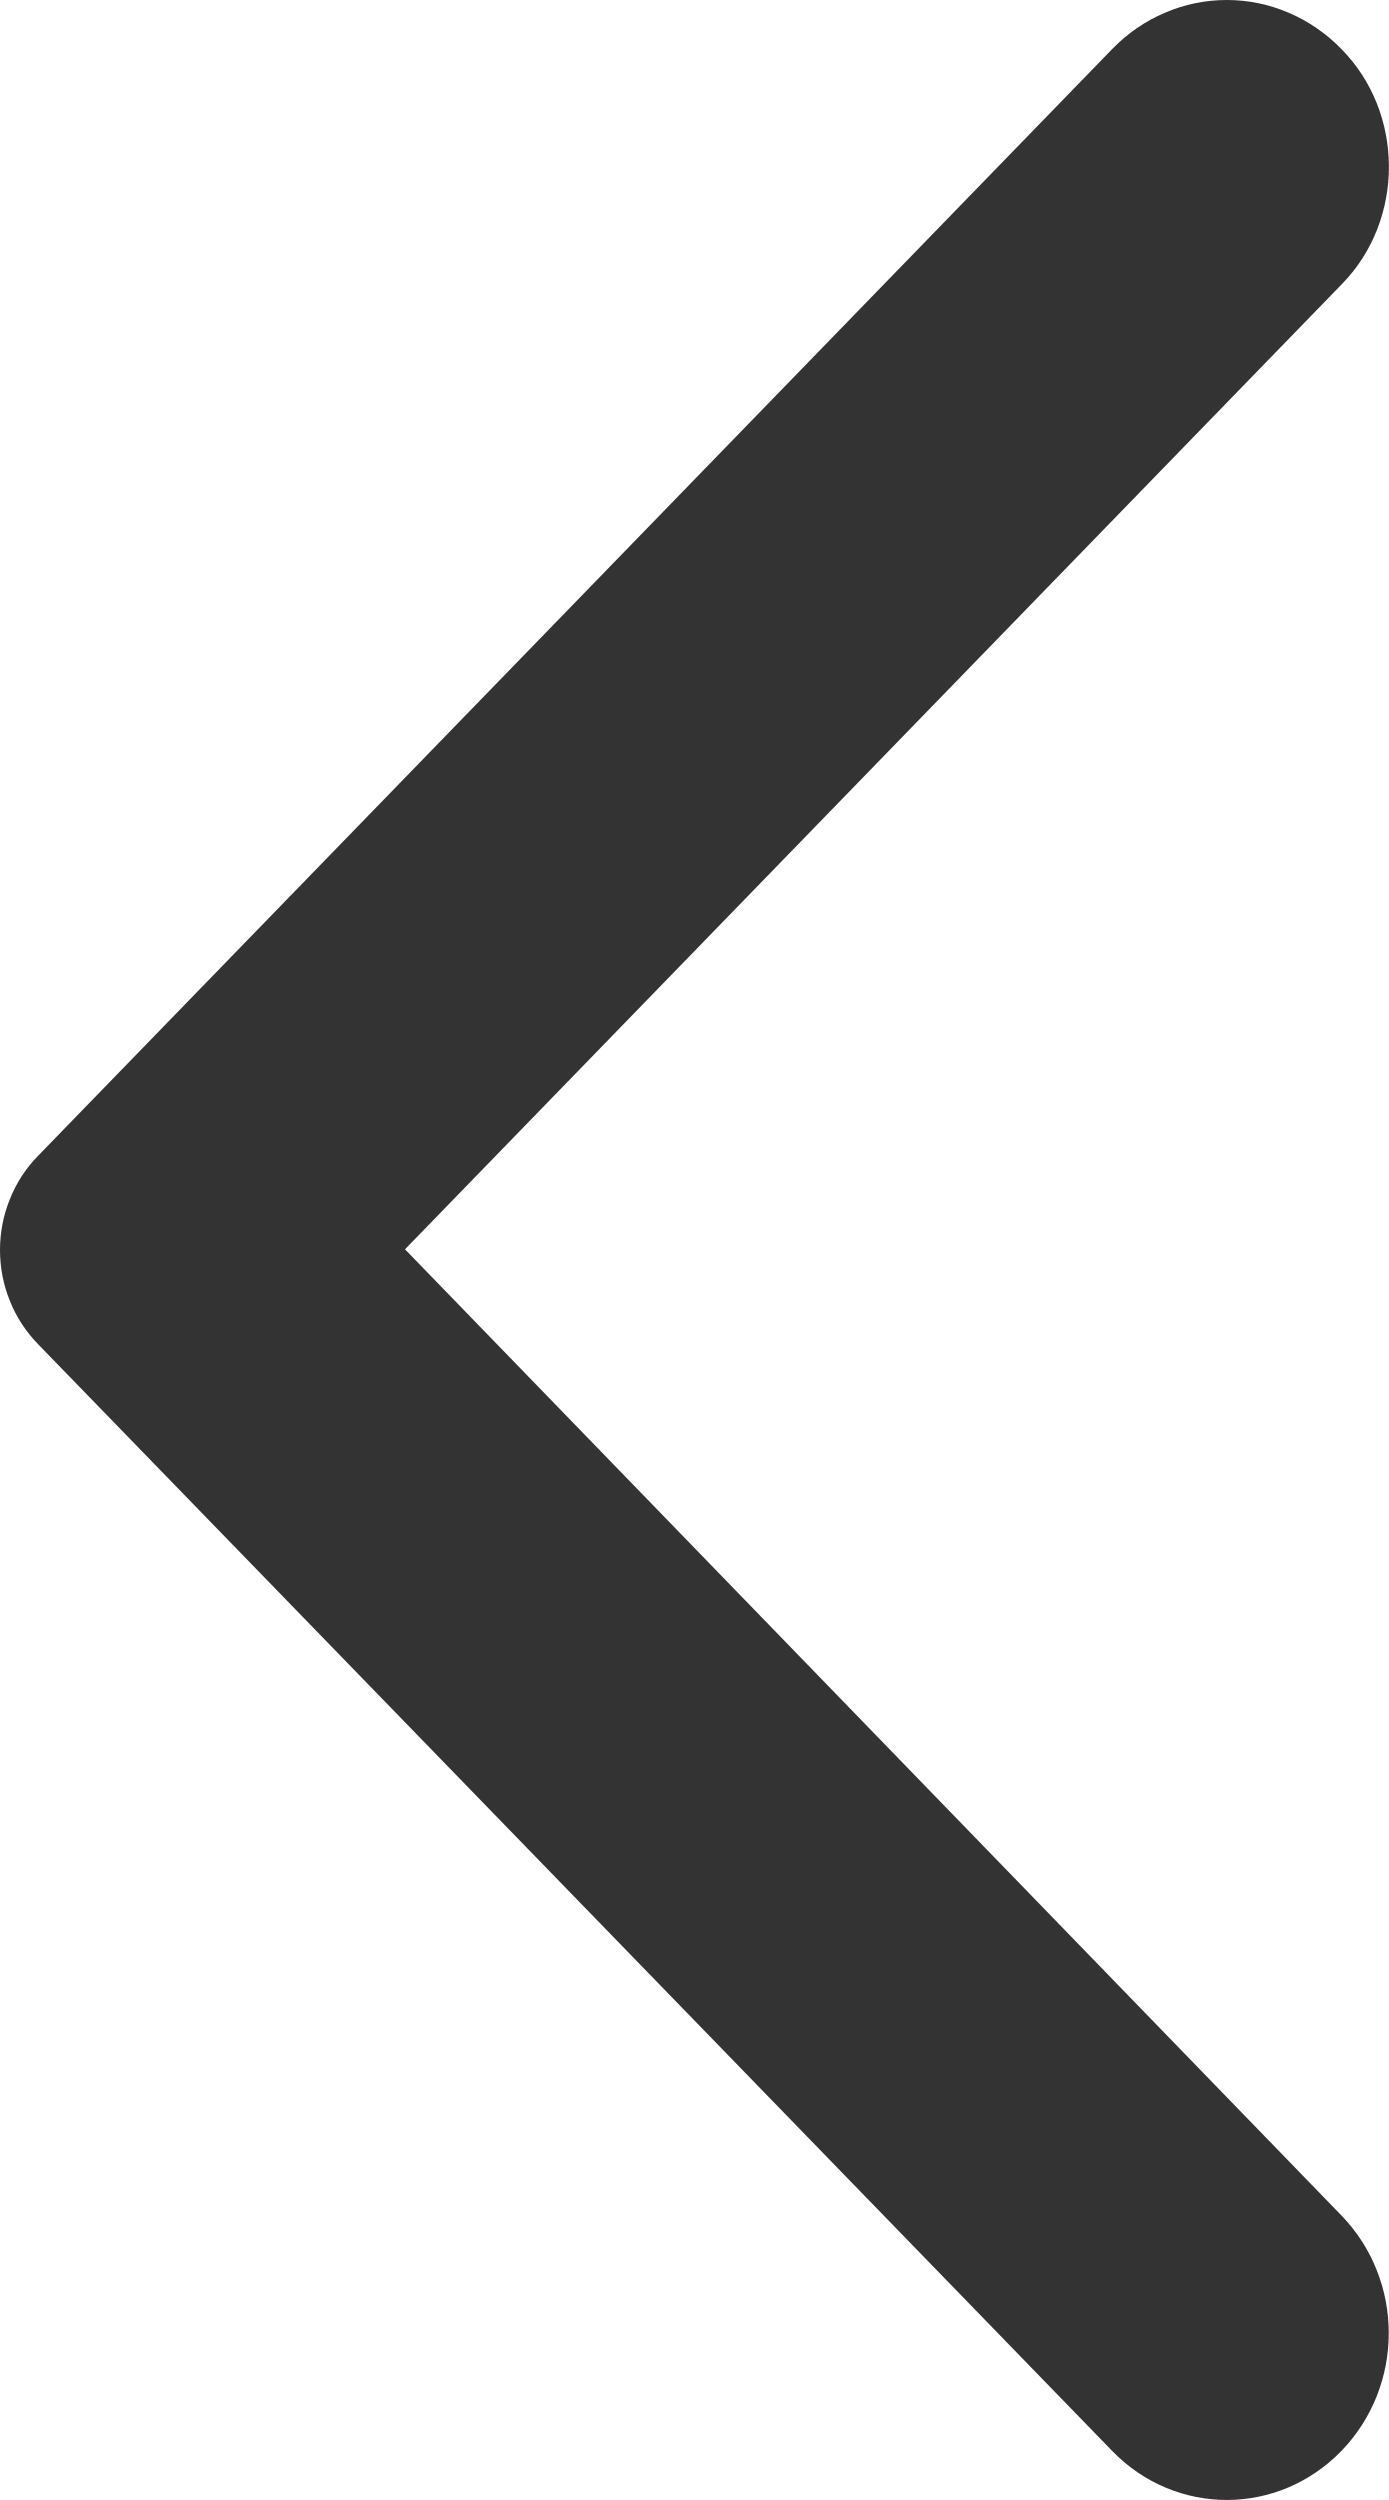
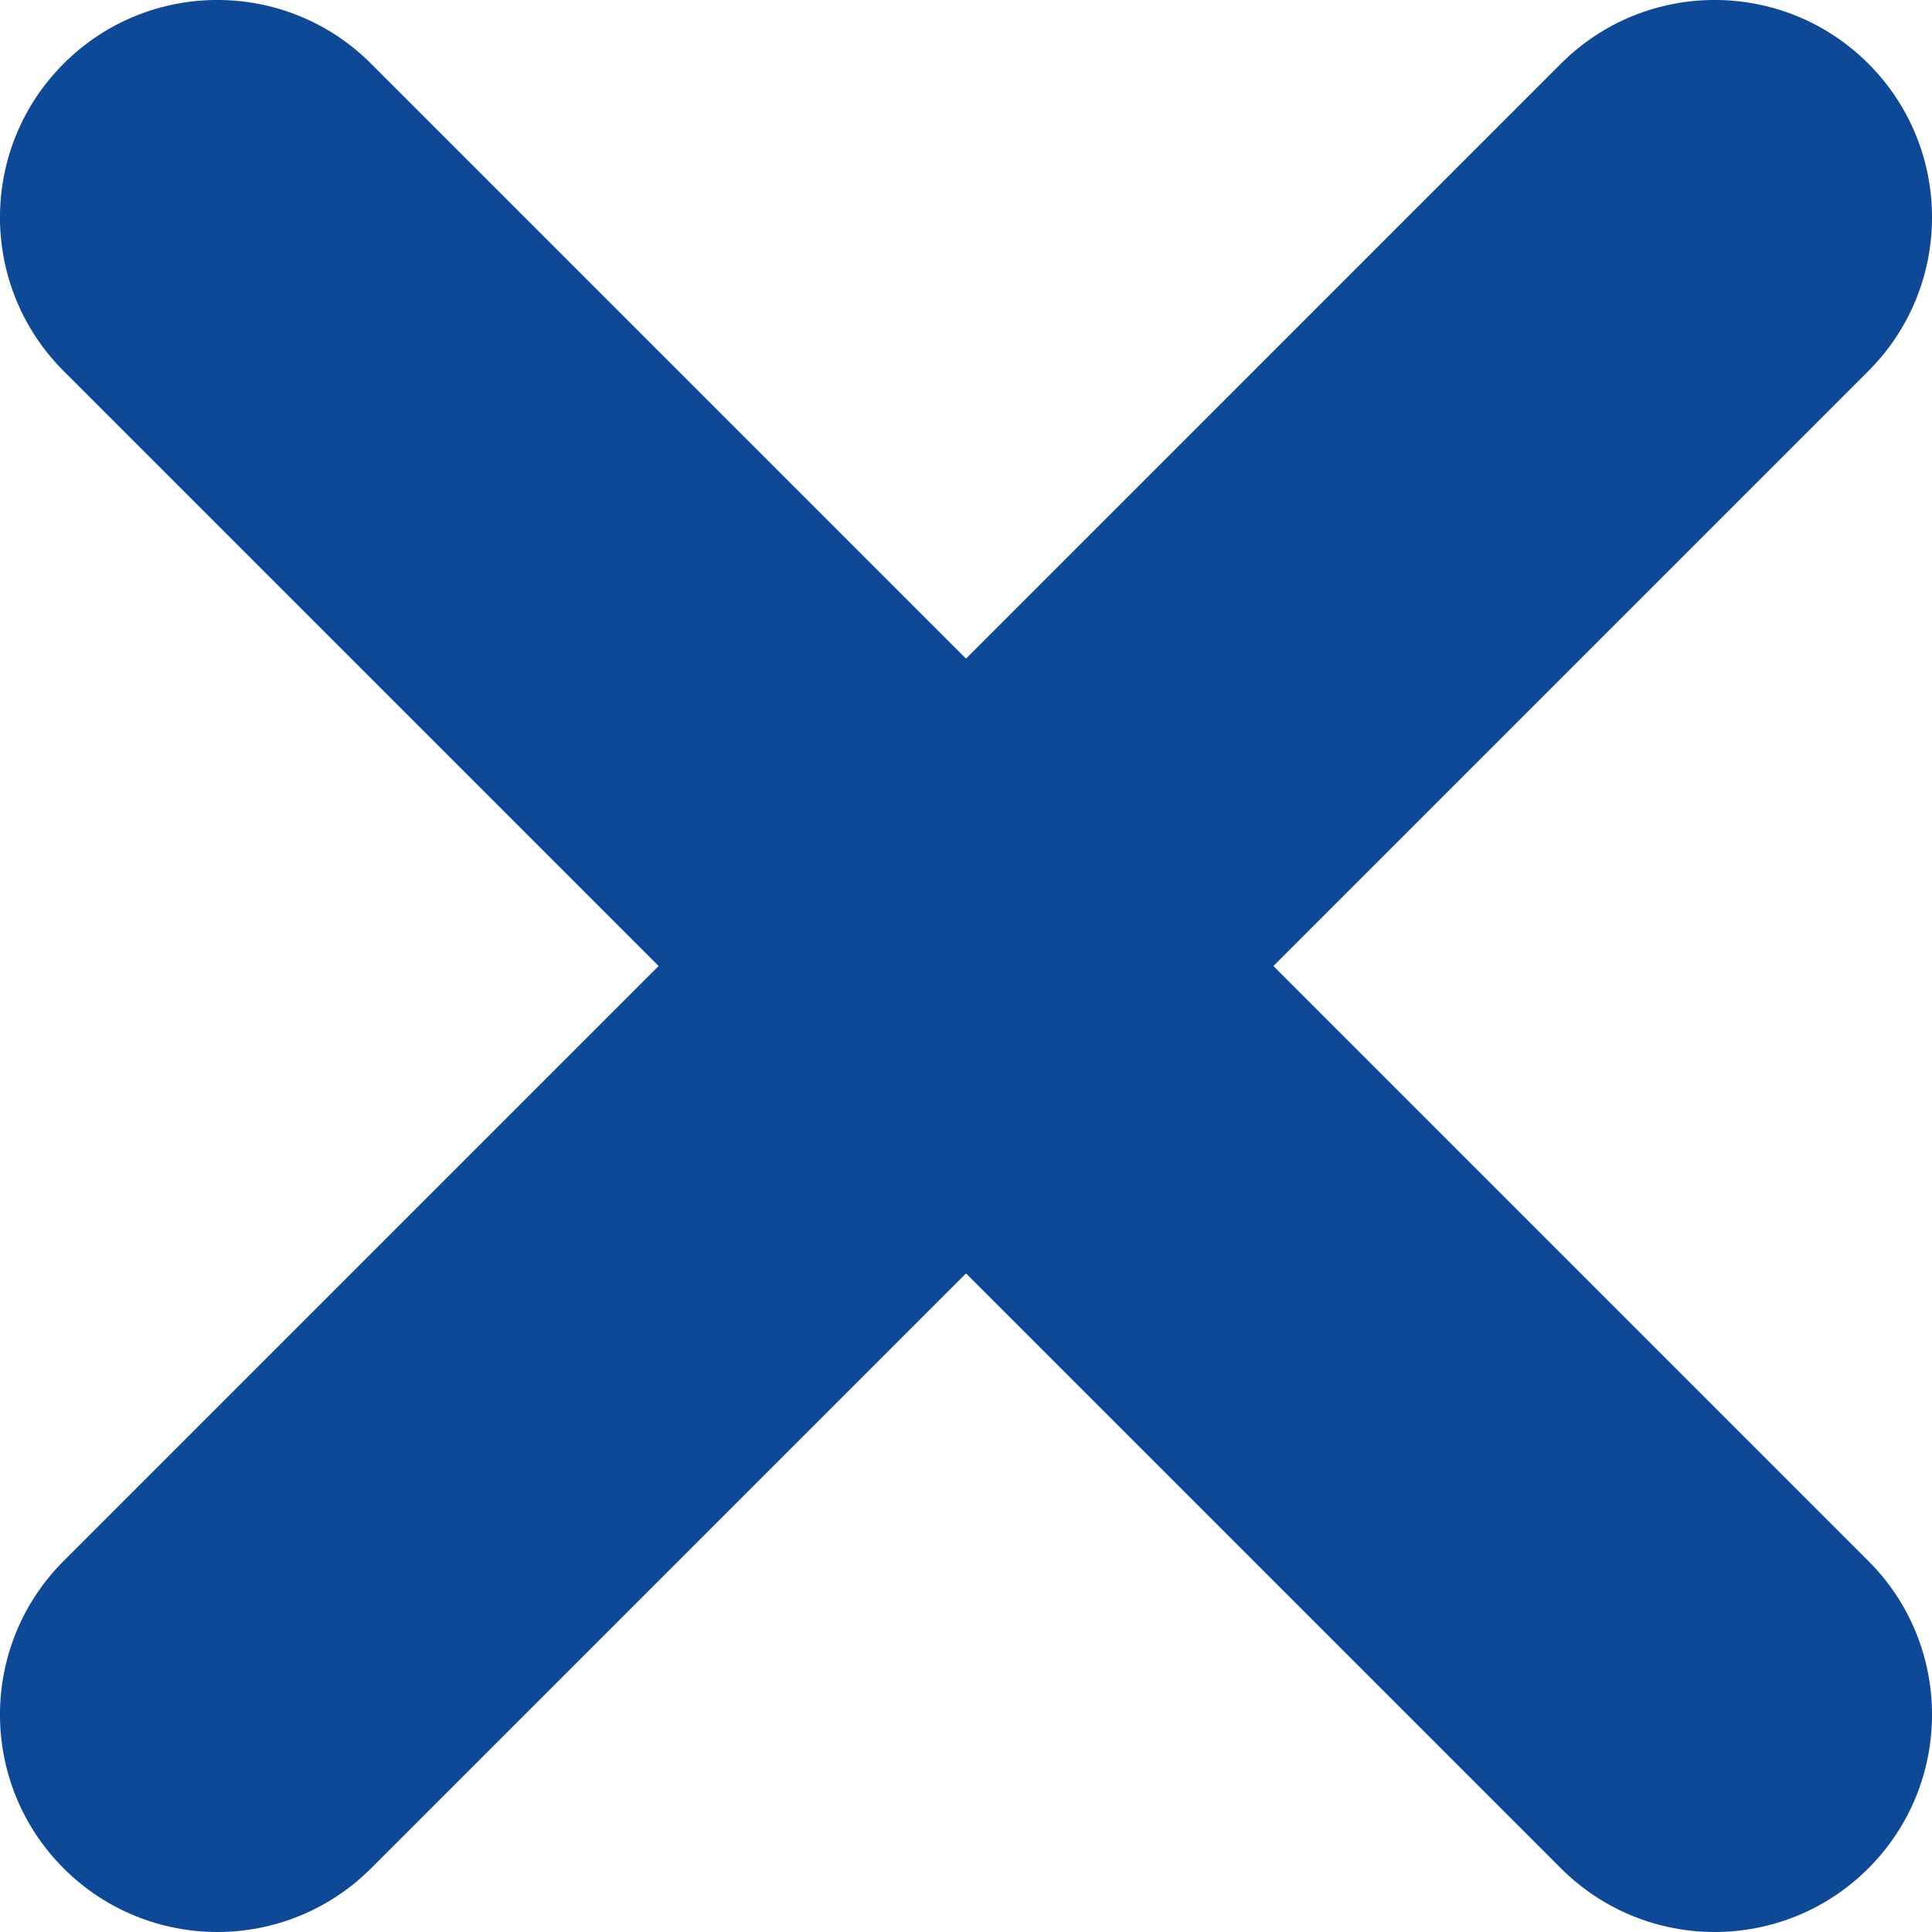
- <svg xmlns="http://www.w3.org/2000/svg" width="10" height="18" viewBox="0 0 10 18" fill="none">
-   <path d="M9.657 0.352C9.549 0.241 9.42 0.152 9.279 0.092C9.137 0.031 8.986 0 8.833 0C8.68 0 8.528 0.031 8.387 0.092C8.245 0.152 8.117 0.241 8.009 0.352L0.272 8.324C0.186 8.412 0.117 8.518 0.071 8.634C0.024 8.75 0 8.874 0 9C0 9.126 0.024 9.25 0.071 9.366C0.117 9.482 0.186 9.587 0.272 9.676L8.009 17.648C8.465 18.117 9.2 18.117 9.657 17.648C10.113 17.177 10.113 16.42 9.657 15.95L2.916 8.995L9.666 2.041C10.113 1.58 10.113 0.813 9.657 0.352Z" fill="black" fill-opacity="0.8" />
+ <svg xmlns="http://www.w3.org/2000/svg" width="18" height="18" viewBox="0 0 18 18" fill="none">
+   <path d="M11.864 9L17.407 3.457C18.198 2.666 18.198 1.384 17.407 0.593C16.616 -0.198 15.334 -0.198 14.543 0.593L9 6.136L3.457 0.593C2.666 -0.198 1.384 -0.198 0.593 0.593C-0.198 1.384 -0.198 2.666 0.593 3.457L6.136 9L0.593 14.543C-0.198 15.334 -0.198 16.616 0.593 17.407C0.988 17.802 1.507 18 2.025 18C2.543 18 3.061 17.802 3.457 17.407L9 11.864L14.543 17.407C14.939 17.802 15.457 18 15.975 18C16.493 18 17.012 17.802 17.407 17.407C18.198 16.616 18.198 15.334 17.407 14.543L11.864 9Z" fill="#0E4998" />
</svg>
